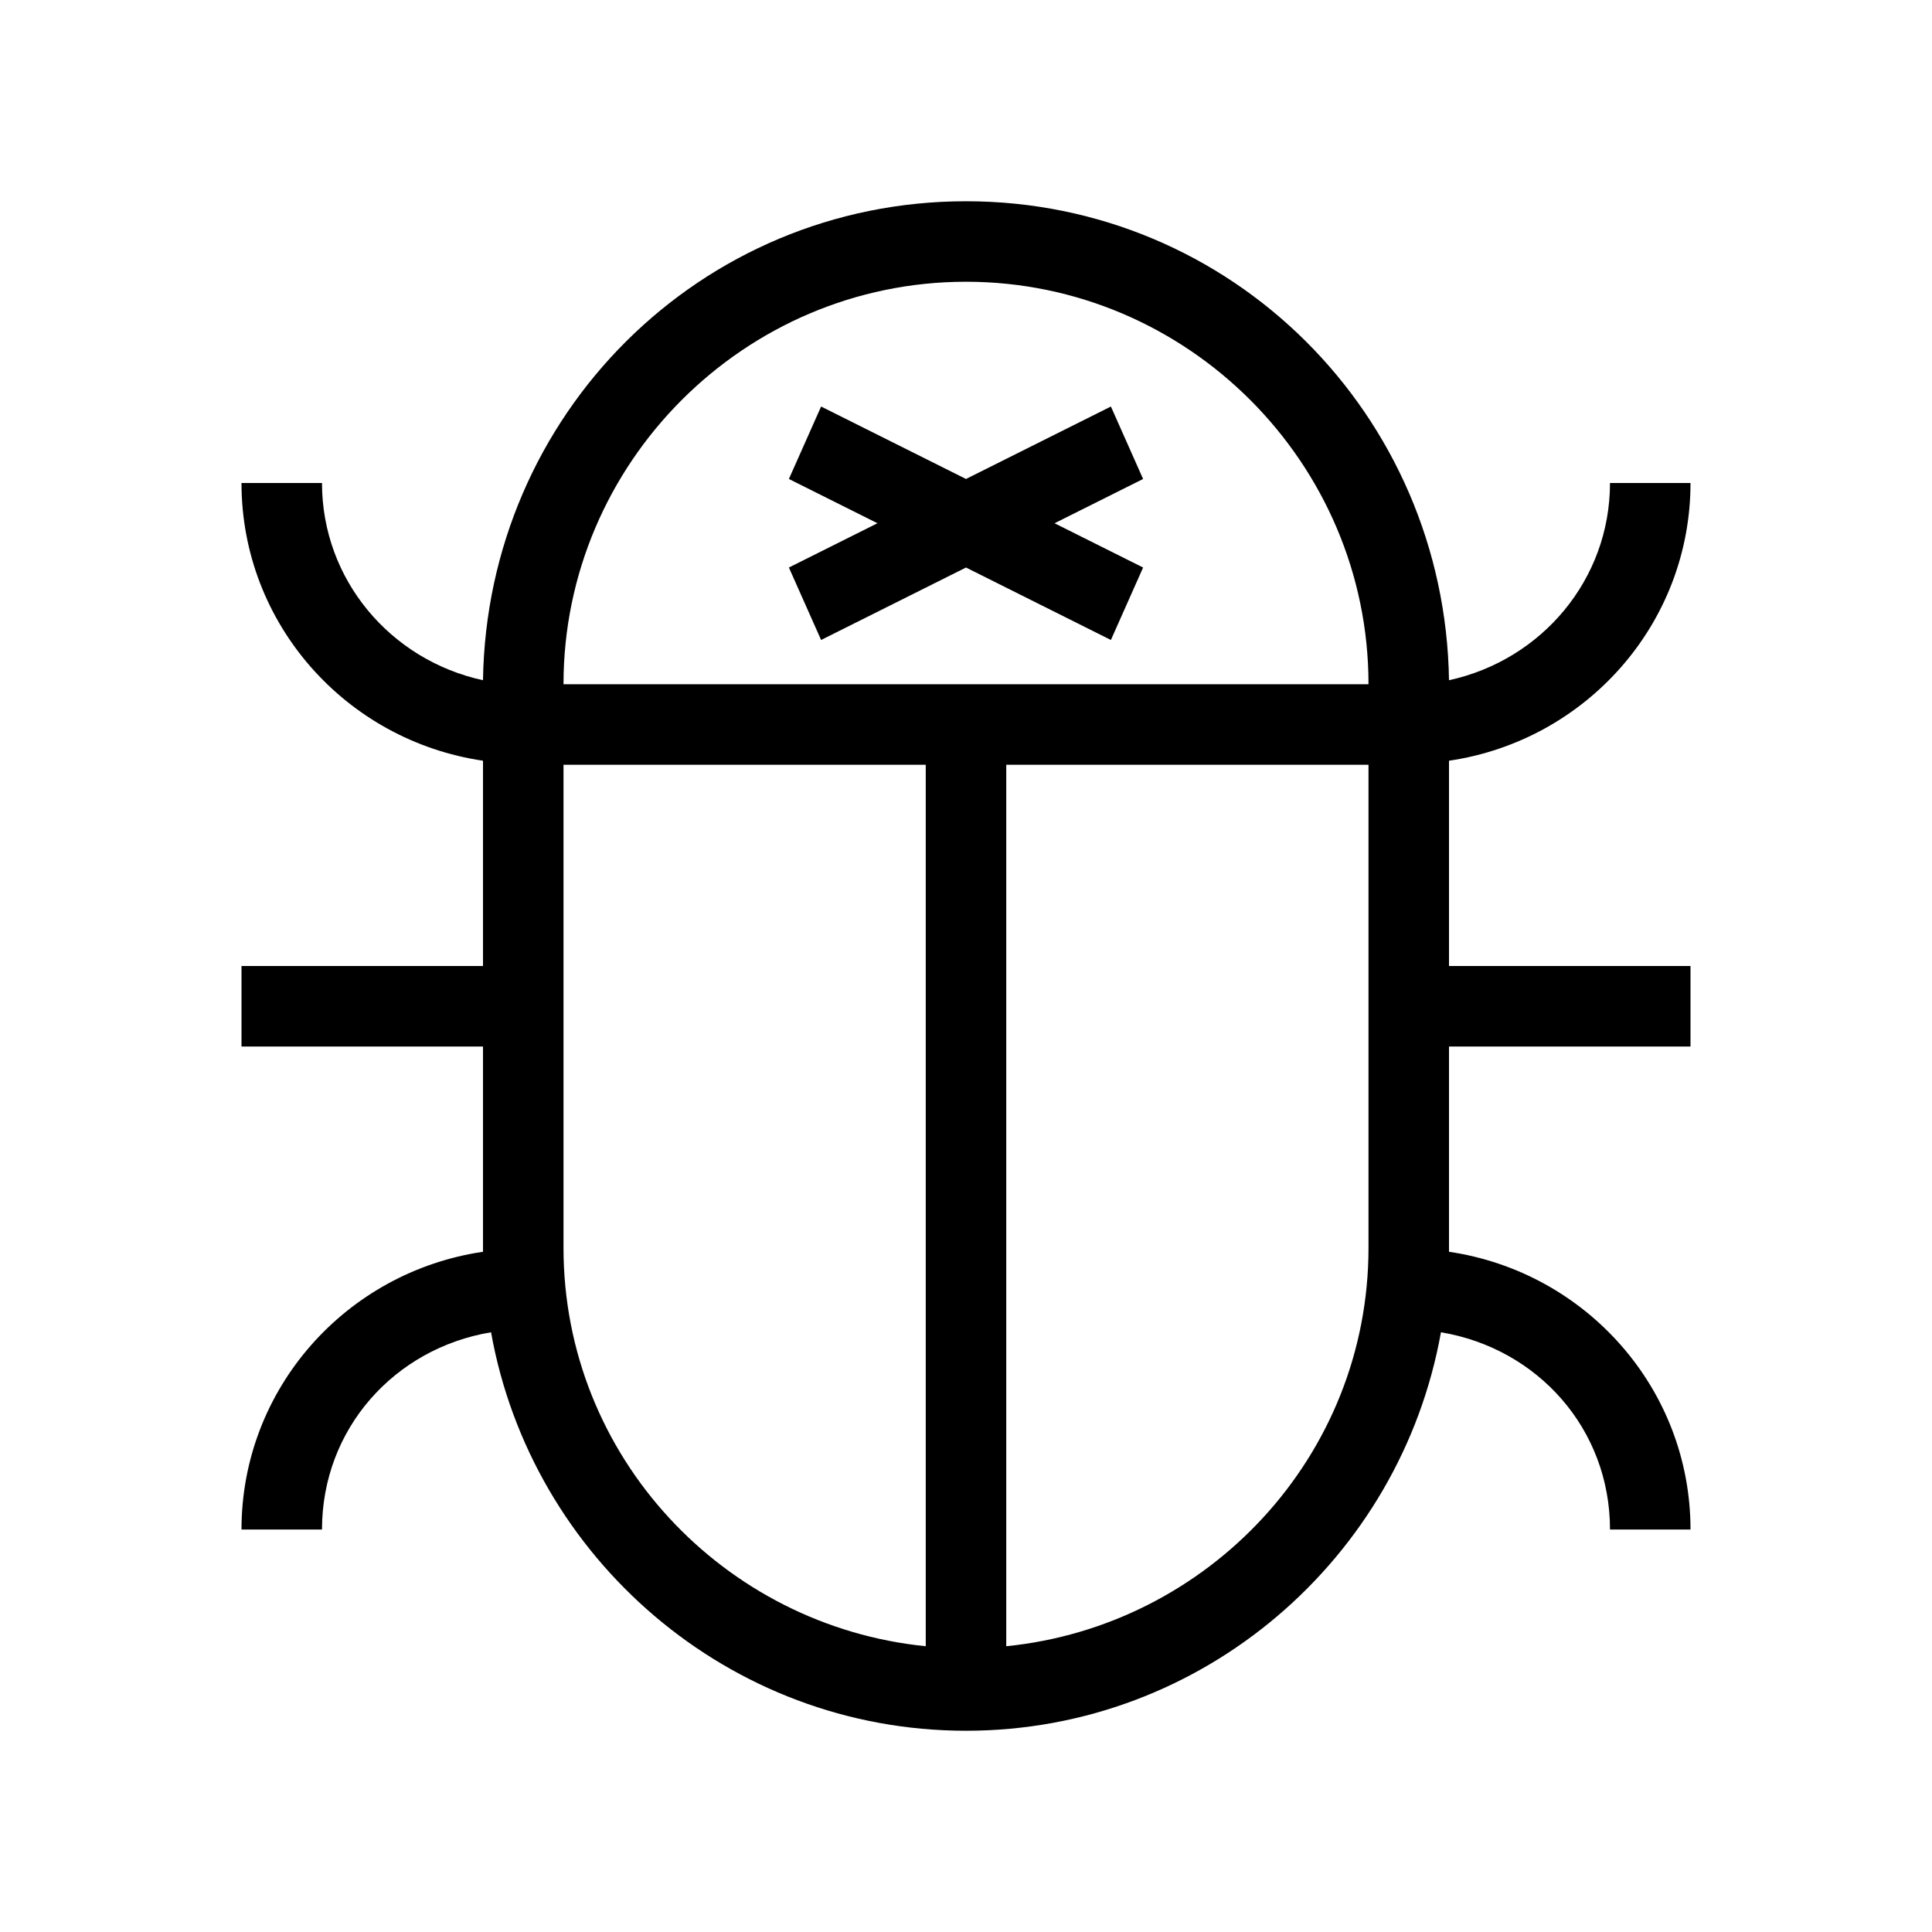
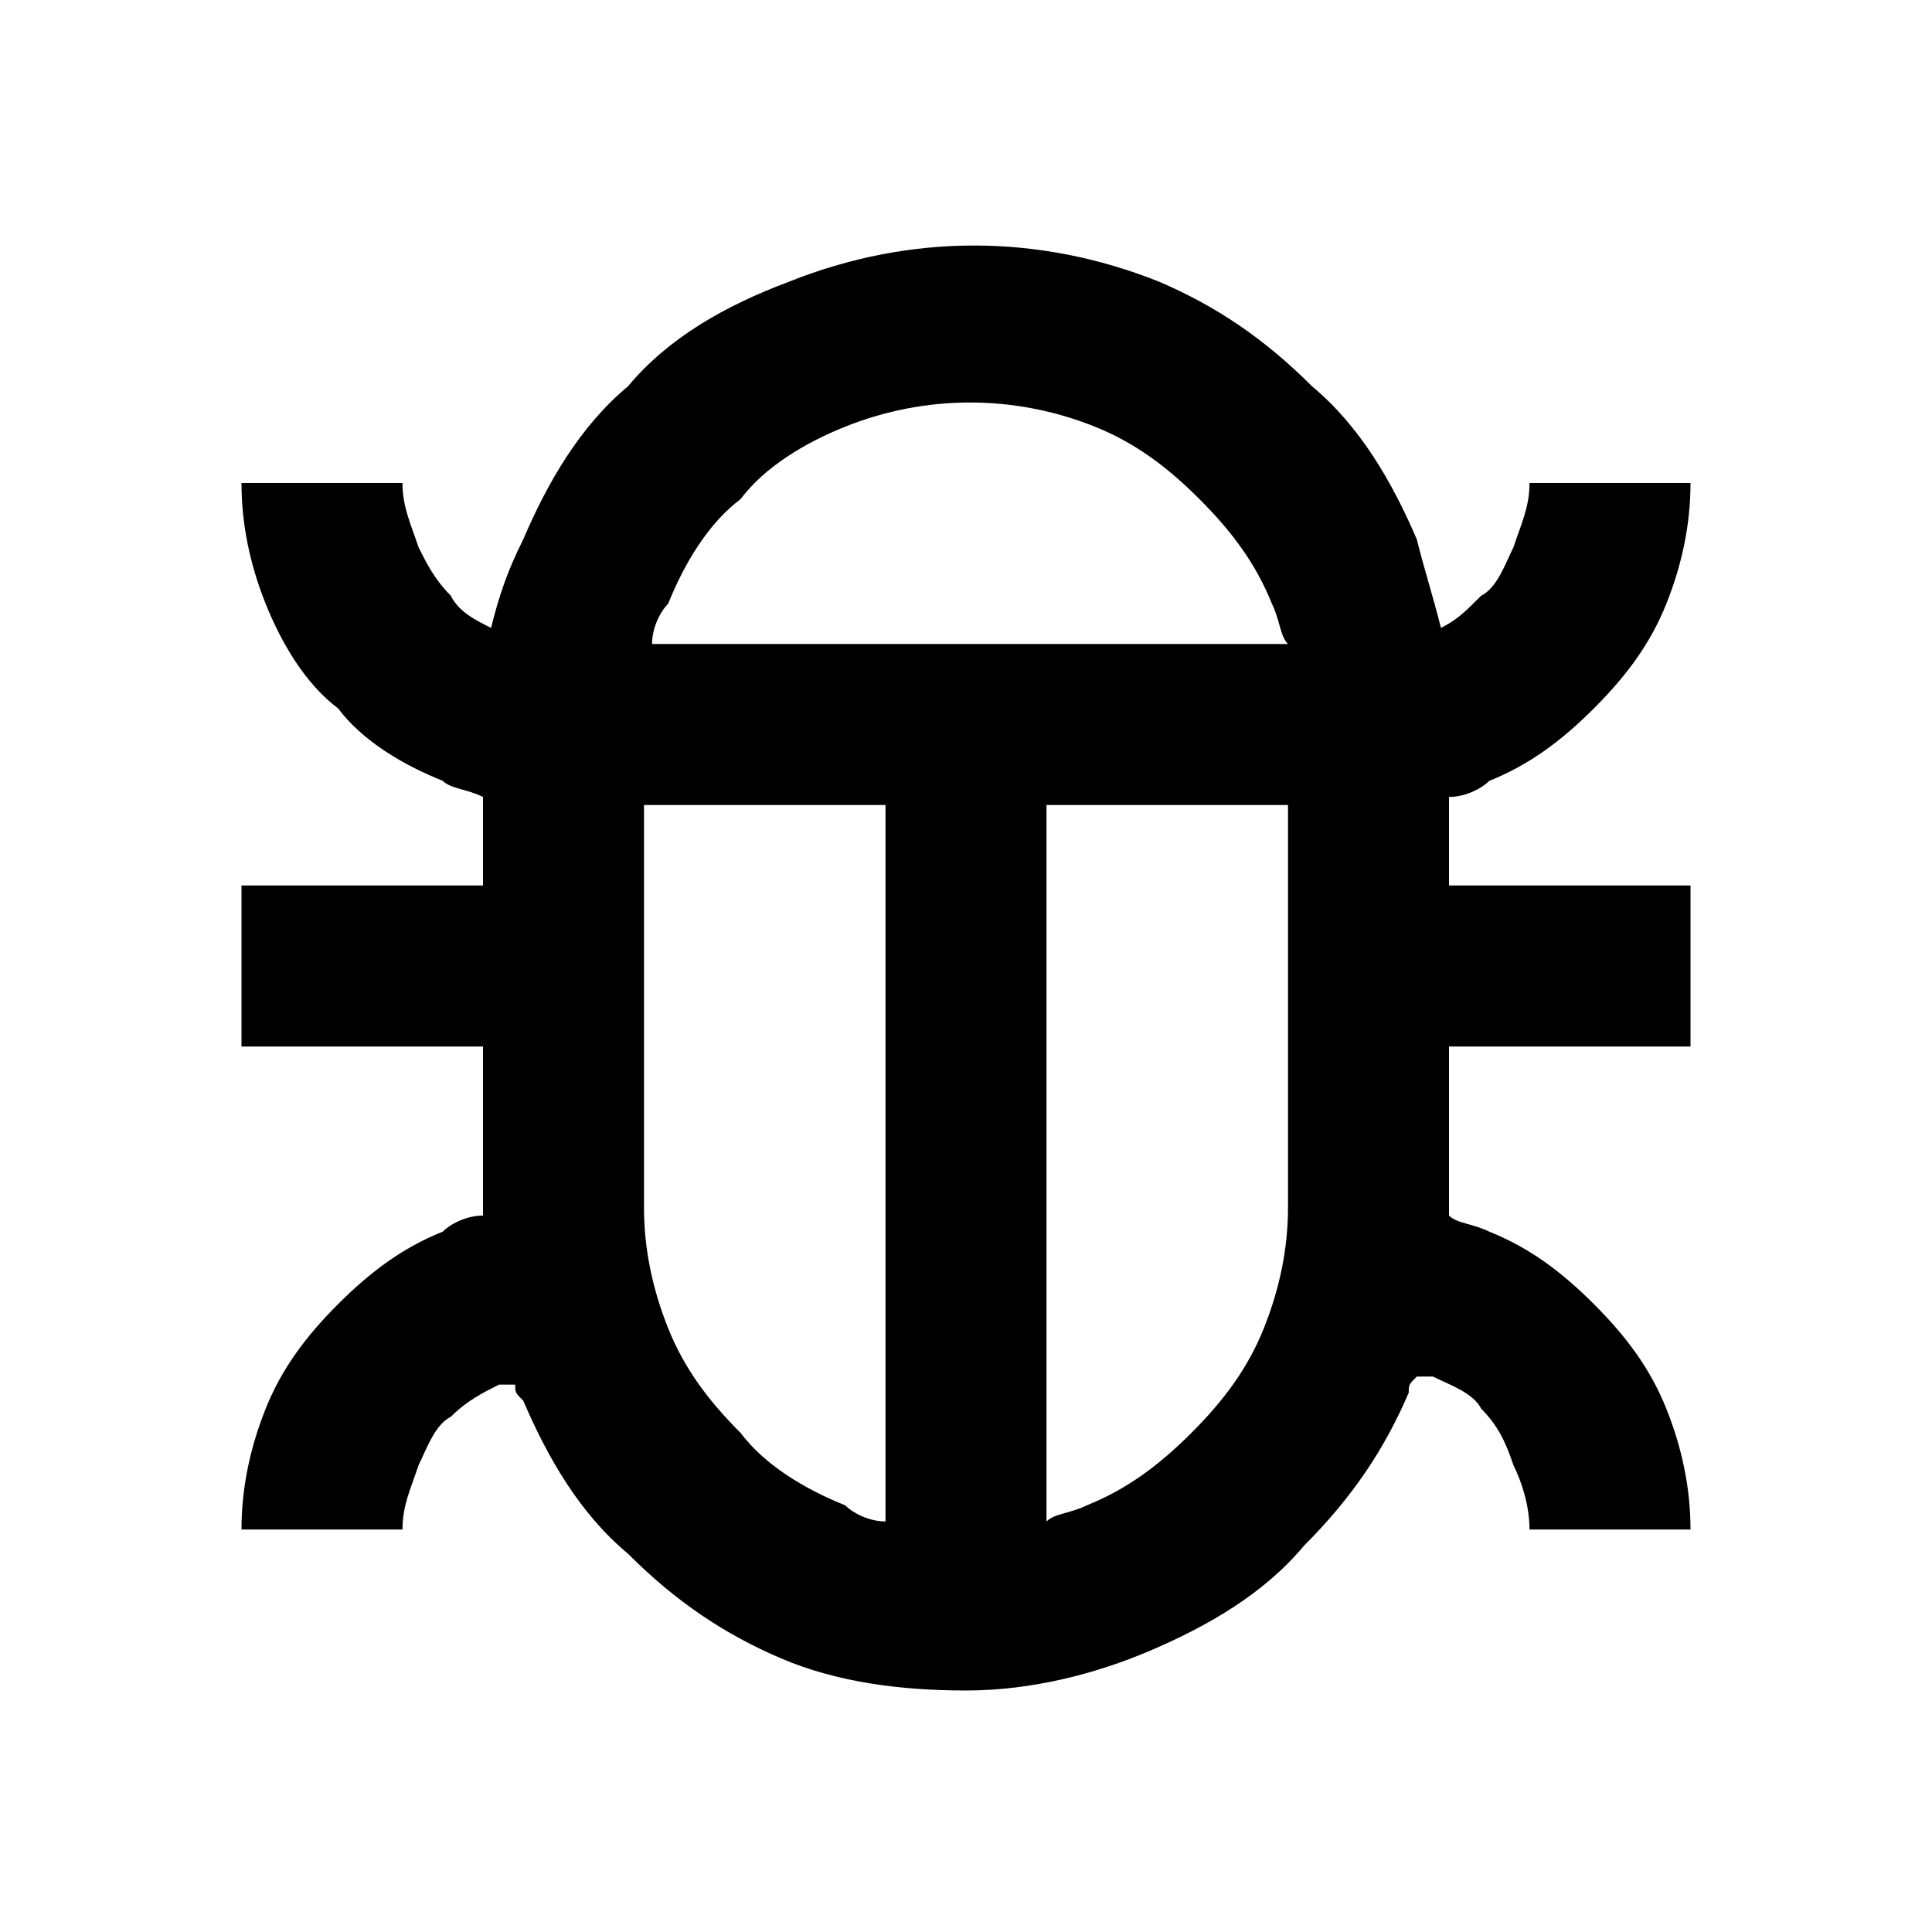
- <svg xmlns="http://www.w3.org/2000/svg" viewBox="0 0 48 48" fill="none">
-   <path fill-rule="evenodd" clip-rule="evenodd" d="M42 12C42 15.5 39.4 18.4 36 18.9V24H42V26H36V31V31.1C39.4 31.6 42 34.5 42 38H40C40 35.5 38.2 33.5 35.8 33.1C34.8 38.7 29.9 43 24 43C18.1 43 13.2 38.7 12.2 33.1C9.8 33.5 8 35.5 8 38H6C6 34.5 8.6 31.6 12 31.1V31V26H6V24H12V18.9C8.6 18.4 6 15.5 6 12H8C8 14.4 9.7 16.4 12 16.9C12.1 10.3 17.4 5 24 5C30.6 5 35.9 10.3 36 16.9C38.3 16.4 40 14.4 40 12H42ZM34 17C34 11.5 29.5 7 24 7C18.5 7 14 11.5 14 17H34ZM14 19V31C14 36.2 18 40.4 23 40.9V19H14ZM25 19V40.9C30 40.4 34 36.2 34 31V19H25ZM24 11.9L27.6 10.1L28.4 11.9L26.2 13L28.4 14.1L27.6 15.9L24 14.1L20.4 15.9L19.6 14.1L21.8 13L19.6 11.9L20.4 10.1L24 11.9Z" fill="black" />
+ <svg xmlns="http://www.w3.org/2000/svg" width="24" height="24" viewBox="0 0 24 24">
+   <path d="M18 9.9C18.2 9.9 18.4 9.8 18.5 9.7C19 9.5 19.4 9.2 19.8 8.8C20.2 8.4 20.5 8 20.7 7.5C20.9 7 21 6.5 21 6H19C19 6.3 18.9 6.5 18.8 6.8C18.7 7 18.6 7.3 18.4 7.4C18.2 7.6 18.1 7.7 17.9 7.8C17.8 7.4 17.7 7.1 17.6 6.7C17.3 6 16.9 5.3 16.3 4.8C15.7 4.2 15.1 3.8 14.4 3.5C12.9 2.9 11.3 2.9 9.8 3.5C9 3.8 8.3 4.2 7.8 4.8C7.2 5.3 6.8 6 6.5 6.7C6.3 7.1 6.2 7.4 6.1 7.8C5.9 7.7 5.7 7.6 5.6 7.4C5.4 7.2 5.3 7 5.2 6.8C5.1 6.5 5 6.3 5 6H3C3 6.5 3.1 7 3.3 7.5C3.5 8 3.8 8.5 4.2 8.8C4.5 9.2 5 9.5 5.5 9.7C5.6 9.8 5.8 9.8 6 9.9V11H3V13H6V15V15.1C5.8 15.1 5.6 15.2 5.5 15.3C5 15.5 4.6 15.8 4.2 16.2C3.8 16.6 3.5 17 3.3 17.5C3.1 18 3 18.5 3 19H5C5 18.7 5.1 18.5 5.2 18.2C5.3 18 5.4 17.7 5.6 17.6C5.8 17.4 6 17.3 6.2 17.2C6.3 17.2 6.3 17.2 6.4 17.2C6.4 17.3 6.4 17.3 6.5 17.4C6.8 18.1 7.2 18.8 7.8 19.3C8.4 19.9 9 20.3 9.7 20.6C10.4 20.9 11.2 21 12 21C12.8 21 13.6 20.8 14.3 20.5C15 20.2 15.7 19.8 16.2 19.2C16.8 18.6 17.2 18 17.5 17.3C17.5 17.2 17.5 17.2 17.6 17.1C17.7 17.1 17.7 17.1 17.8 17.1C18 17.2 18.3 17.3 18.4 17.5C18.6 17.7 18.7 17.9 18.8 18.2C18.9 18.4 19 18.7 19 19H21C21 18.5 20.9 18 20.7 17.5C20.5 17 20.2 16.6 19.8 16.2C19.4 15.8 19 15.5 18.5 15.3C18.3 15.2 18.1 15.2 18 15.1V15V13H21V11H18V9.9ZM9.2 6.2C9.5 5.8 10 5.5 10.5 5.3C11.5 4.9 12.6 4.9 13.6 5.3C14.1 5.5 14.5 5.8 14.9 6.2C15.3 6.6 15.6 7 15.8 7.5C15.9 7.7 15.9 7.9 16 8H8.1C8.1 7.8 8.2 7.6 8.3 7.5C8.5 7 8.8 6.5 9.2 6.2ZM9.2 17.8C8.8 17.4 8.5 17 8.3 16.5C8.1 16 8 15.5 8 15V10H11V18.9C10.8 18.9 10.6 18.8 10.5 18.7C10 18.5 9.5 18.2 9.2 17.8ZM15.7 16.5C15.5 17 15.2 17.4 14.8 17.8C14.4 18.2 14 18.5 13.5 18.7C13.3 18.8 13.1 18.8 13 18.9V10H16V15C16 15.5 15.9 16 15.7 16.5Z" />
</svg>
